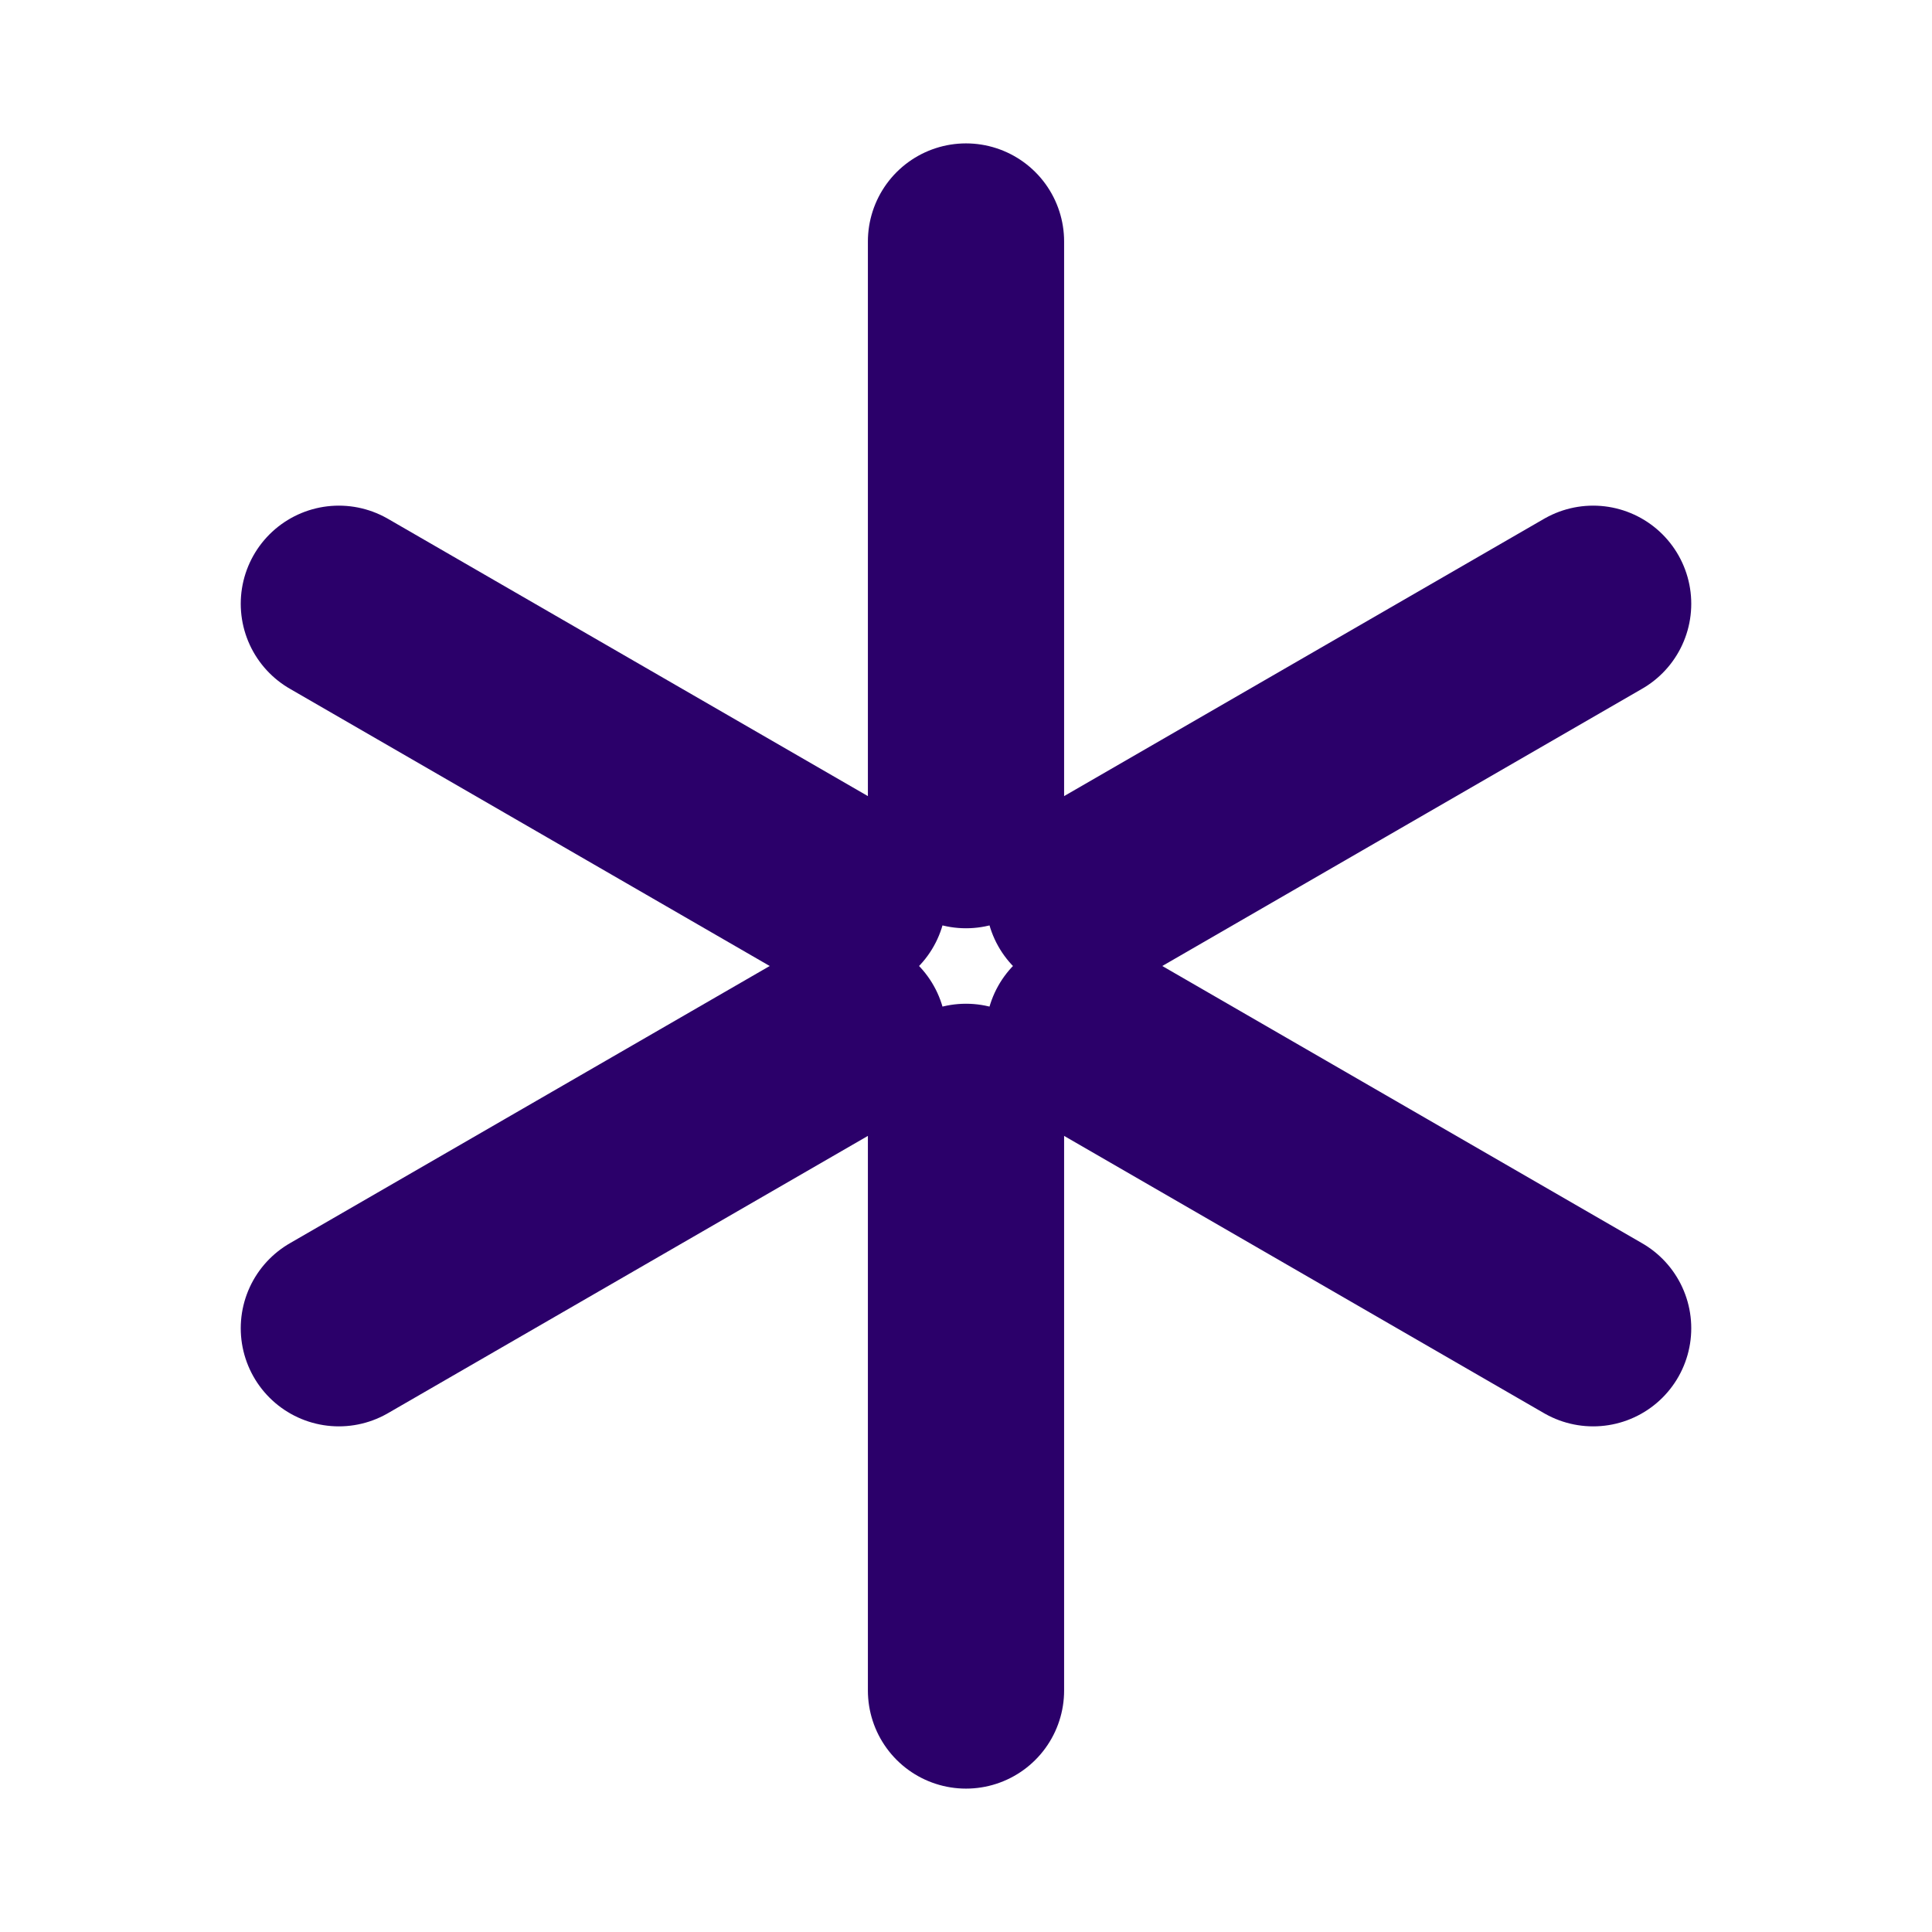
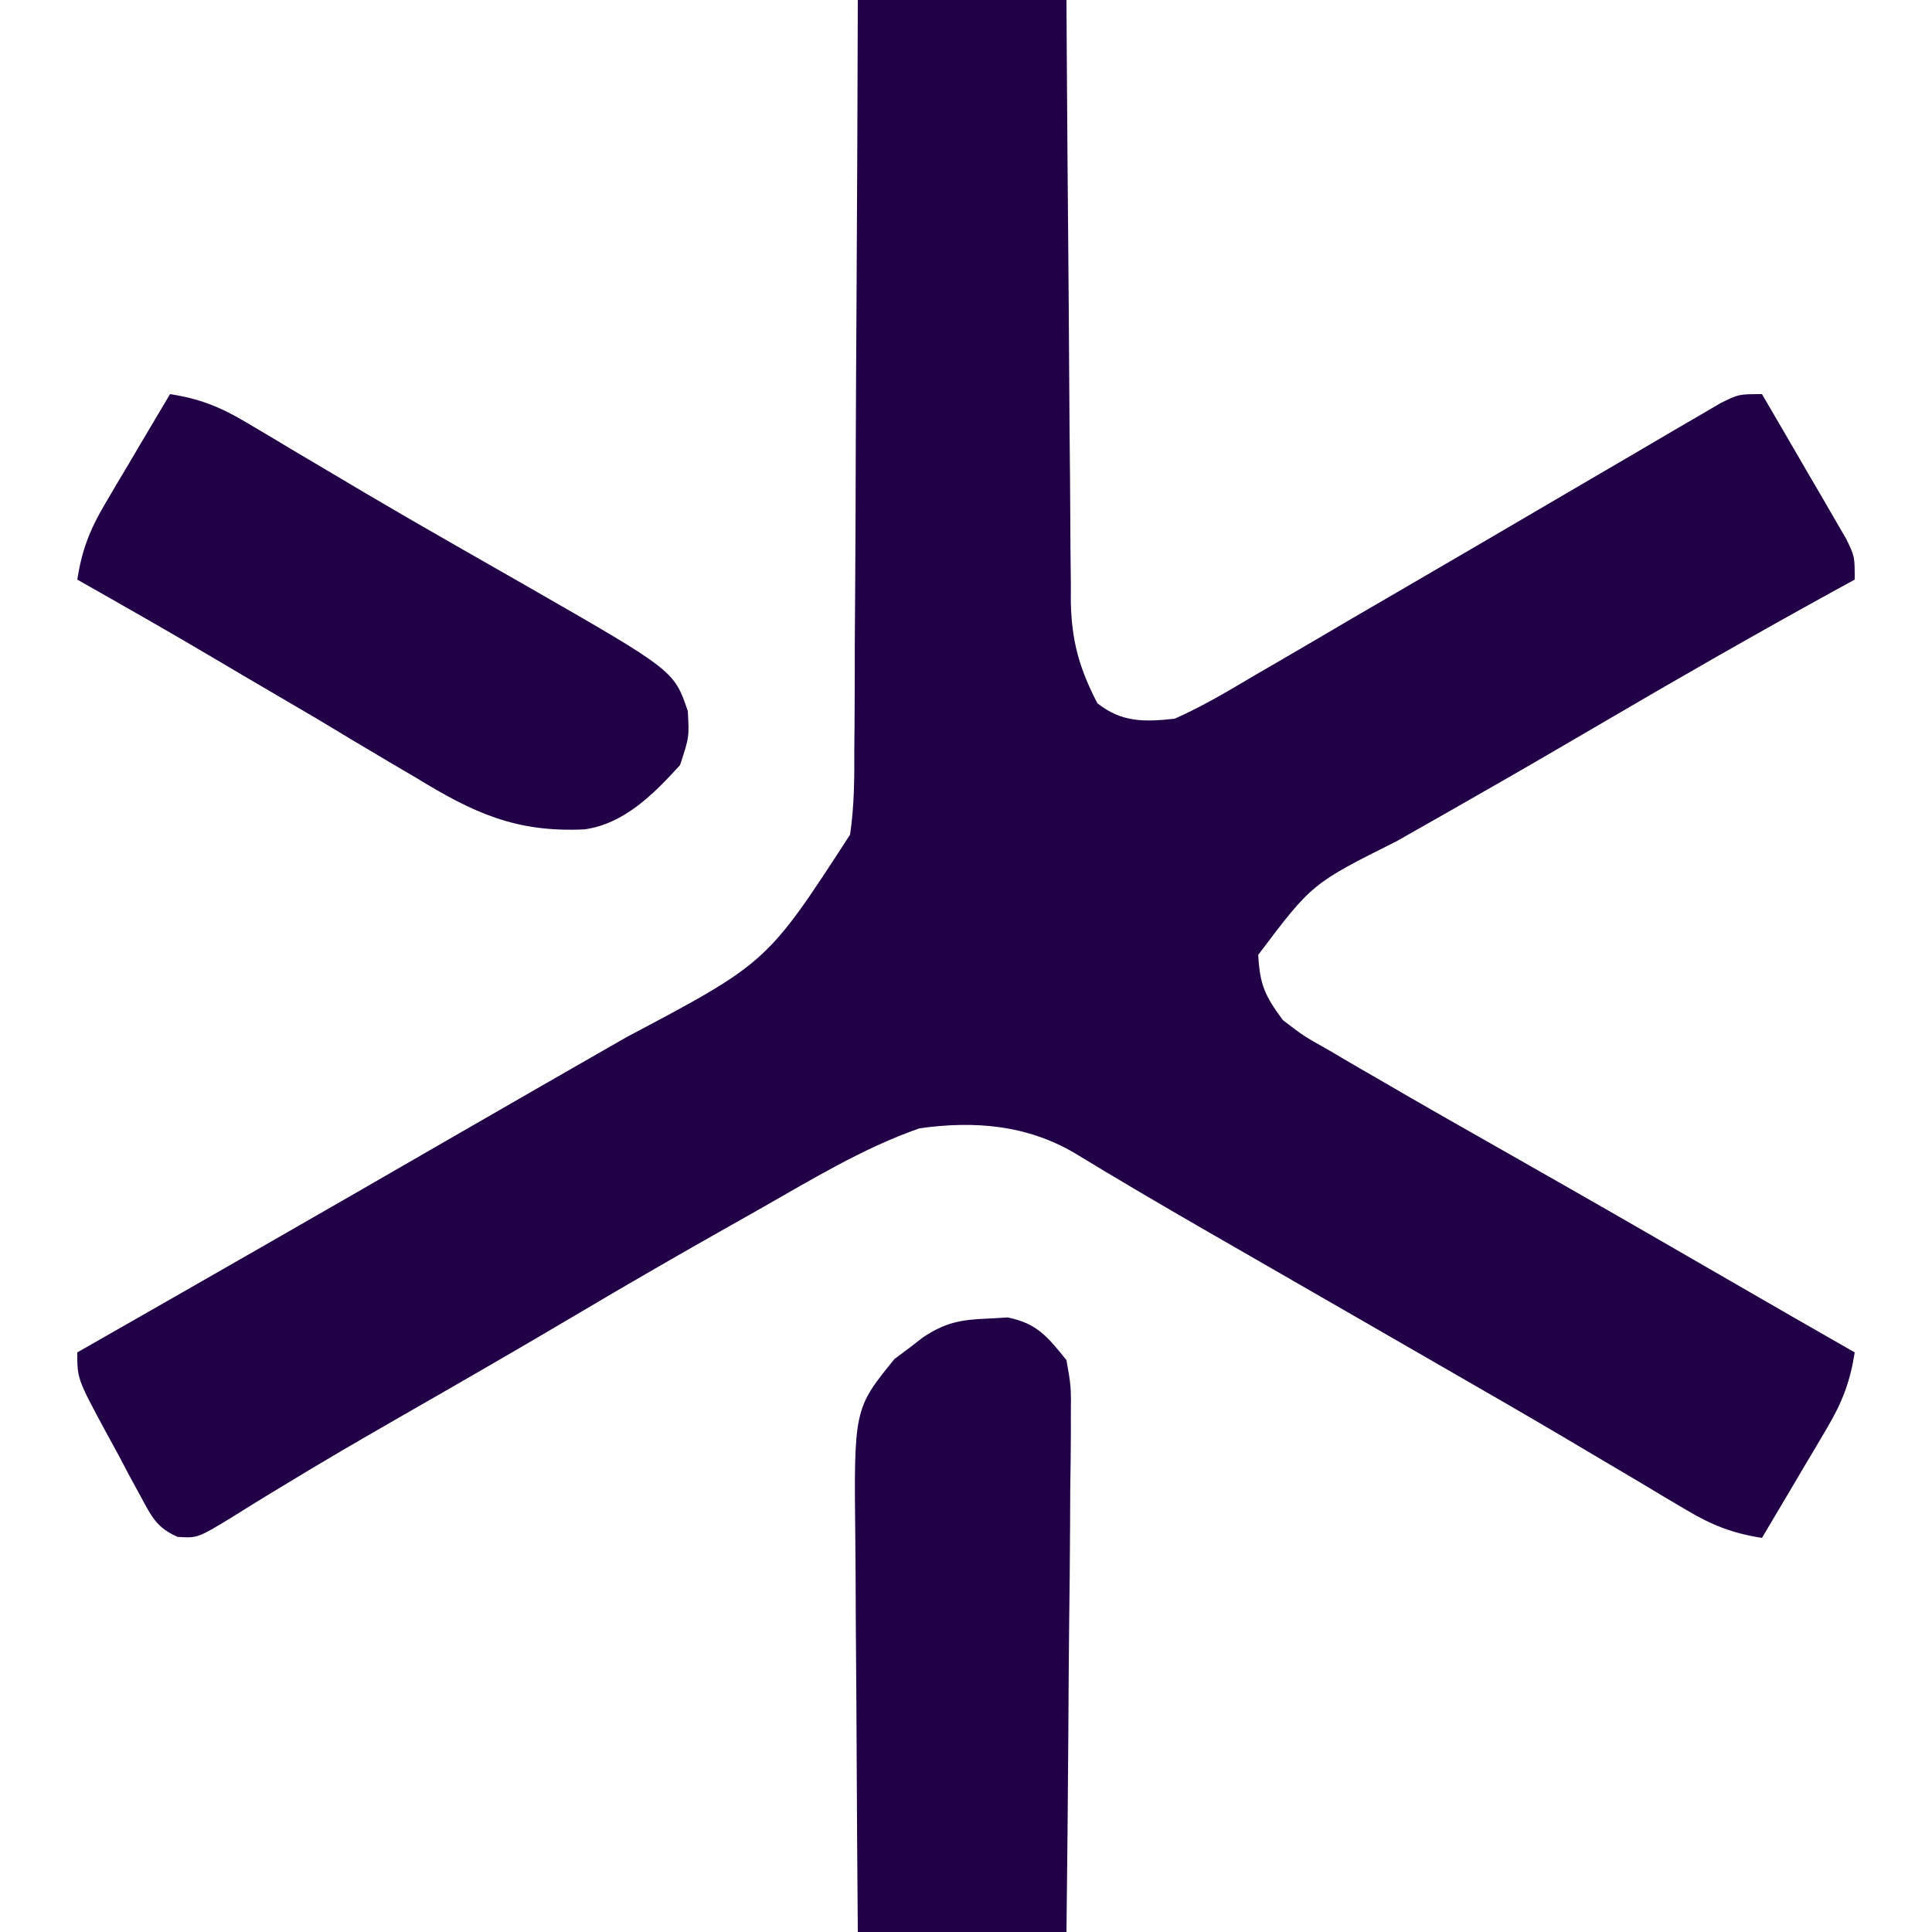
- <svg xmlns="http://www.w3.org/2000/svg" viewBox="0 0 256 256" role="img" aria-label="MathCo logo">
-   <rect width="256" height="256" fill="none" />
-   <g fill="none" stroke="#2b006a" stroke-linecap="round" stroke-width="26">
-     <path d="M128 110 L128 32" />
-     <path d="M143.6 119 L211.1 80" />
-     <path d="M143.6 137 L211.1 176" />
-     <path d="M128 146 L128 224" />
-     <path d="M112.4 137 L44.9 176" />
-     <path d="M112.4 119 L44.9 80" />
-   </g>
+ <svg xmlns="http://www.w3.org/2000/svg" version="1.1" width="250" height="250">
+   <path d="M0 0 C8.91 0 17.82 0 27 0 C27.022 3.762 27.022 3.762 27.044 7.6 C27.095 15.898 27.161 24.196 27.236 32.494 C27.28 37.524 27.32 42.553 27.346 47.583 C27.372 52.44 27.413 57.296 27.463 62.153 C27.48 64.003 27.491 65.853 27.498 67.703 C27.507 70.301 27.535 72.897 27.568 75.494 C27.566 76.255 27.565 77.015 27.563 77.798 C27.652 82.885 28.649 86.468 31 91 C34.146 93.495 37.092 93.43 41 93 C44.62 91.403 47.976 89.392 51.375 87.375 C52.385 86.79 53.395 86.204 54.436 85.601 C57.631 83.746 60.816 81.874 64 80 C65.977 78.848 67.955 77.697 69.934 76.547 C77.143 72.352 84.347 68.146 91.539 63.922 C94.544 62.157 97.553 60.4 100.564 58.646 C102.283 57.642 103.997 56.632 105.712 55.622 C106.752 55.017 107.792 54.412 108.863 53.789 C109.784 53.25 110.705 52.71 111.654 52.155 C114 51 114 51 117 51 C119.01 54.431 121.007 57.871 123 61.312 C123.572 62.289 124.145 63.265 124.734 64.271 C125.546 65.678 125.546 65.678 126.375 67.113 C126.878 67.977 127.38 68.841 127.898 69.732 C129 72 129 72 129 75 C127.979 75.559 126.958 76.119 125.906 76.695 C116.015 82.14 106.225 87.742 96.486 93.456 C90.997 96.674 85.496 99.868 79.969 103.02 C78.794 103.691 77.618 104.363 76.443 105.034 C74.208 106.311 71.969 107.583 69.729 108.85 C58.761 114.339 58.761 114.339 51.812 123.562 C52.026 127.481 52.7 128.869 55 132 C57.691 134.059 57.691 134.059 60.863 135.84 C61.437 136.18 62.011 136.519 62.602 136.87 C64.394 137.926 66.196 138.964 68 140 C69.078 140.627 70.156 141.253 71.267 141.899 C74.565 143.803 77.874 145.685 81.188 147.562 C83.633 148.953 86.078 150.346 88.523 151.738 C89.14 152.089 89.756 152.44 90.391 152.801 C98.133 157.21 105.847 161.67 113.561 166.127 C118.701 169.097 123.843 172.061 129 175 C128.423 178.713 127.406 181.417 125.496 184.645 C125.003 185.486 124.51 186.327 124.002 187.193 C123.228 188.49 123.228 188.49 122.438 189.812 C121.917 190.696 121.397 191.58 120.861 192.49 C119.581 194.664 118.293 196.834 117 199 C113.194 198.419 110.473 197.336 107.176 195.367 C106.243 194.816 105.311 194.265 104.35 193.698 C103.348 193.096 102.345 192.495 101.312 191.875 C99.14 190.589 96.967 189.304 94.793 188.02 C93.671 187.354 92.548 186.688 91.392 186.002 C85.993 182.815 80.559 179.689 75.125 176.562 C72.961 175.315 70.797 174.068 68.633 172.82 C65.25 170.872 61.867 168.923 58.483 166.976 C56.127 165.619 53.77 164.262 51.414 162.904 C49.21 161.635 47.006 160.366 44.801 159.098 C39.179 155.859 33.59 152.575 28.046 149.203 C21.828 145.548 15.079 145.009 8 146 C0.595 148.571 -6.209 152.777 -13 156.625 C-14.663 157.562 -14.663 157.562 -16.36 158.518 C-23.078 162.314 -29.761 166.162 -36.396 170.1 C-44.014 174.619 -51.694 179.03 -59.377 183.437 C-64.385 186.315 -69.376 189.207 -74.305 192.219 C-75.087 192.694 -75.87 193.169 -76.676 193.658 C-78.099 194.527 -79.516 195.405 -80.926 196.295 C-85.434 199.036 -85.434 199.036 -88.025 198.871 C-90.745 197.672 -91.393 196.23 -92.797 193.633 C-93.28 192.747 -93.764 191.862 -94.262 190.949 C-94.753 190.017 -95.244 189.085 -95.75 188.125 C-96.51 186.739 -96.51 186.739 -97.285 185.324 C-101 178.425 -101 178.425 -101 175 C-100.288 174.594 -99.576 174.188 -98.842 173.769 C-83.703 165.132 -68.579 156.469 -53.488 147.746 C-49.579 145.487 -45.667 143.233 -41.75 140.988 C-39.99 139.978 -38.231 138.968 -36.471 137.957 C-34.278 136.698 -32.084 135.44 -29.888 134.185 C-11.742 124.577 -11.742 124.577 -1 108 C-0.459 104.345 -0.435 100.754 -0.454 97.064 C-0.444 96.01 -0.433 94.955 -0.423 93.868 C-0.393 90.411 -0.392 86.954 -0.391 83.496 C-0.376 81.088 -0.359 78.679 -0.341 76.271 C-0.297 69.953 -0.277 63.635 -0.262 57.317 C-0.242 50.862 -0.2 44.407 -0.16 37.951 C-0.085 25.301 -0.037 12.651 0 0 Z " fill="#220047" transform="translate(111,0)" />
+   <path d="M0 0 C3.806 0.581 6.527 1.664 9.824 3.633 C10.758 4.185 11.692 4.736 12.654 5.305 C13.655 5.905 14.656 6.506 15.688 7.125 C17.838 8.399 19.989 9.673 22.141 10.945 C23.26 11.61 24.38 12.274 25.533 12.958 C29.021 15.019 32.531 17.042 36.047 19.055 C36.625 19.386 37.204 19.718 37.799 20.059 C40.591 21.659 43.385 23.255 46.18 24.848 C65.214 35.768 65.214 35.768 67 41 C67.188 44.375 67.188 44.375 66 48 C62.612 51.728 58.755 55.629 53.608 56.322 C44.744 56.737 39.266 54.195 31.812 49.625 C30.183 48.669 30.183 48.669 28.52 47.693 C25.333 45.817 22.166 43.91 19 42 C17.367 41.038 15.731 40.08 14.094 39.125 C11.335 37.516 8.582 35.897 5.836 34.266 C-0.065 30.767 -6.033 27.385 -12 24 C-11.423 20.287 -10.406 17.583 -8.496 14.355 C-8.003 13.514 -7.51 12.673 -7.002 11.807 C-6.228 10.51 -6.228 10.51 -5.438 9.188 C-4.917 8.304 -4.397 7.42 -3.861 6.51 C-2.581 4.336 -1.293 2.166 0 0 Z " fill="#220047" transform="translate(22,51)" />
+   <path d="M0 0 C0.852 -0.049 1.704 -0.098 2.582 -0.148 C6.404 0.619 7.758 2.378 10.188 5.375 C10.789 8.786 10.789 8.786 10.755 12.736 C10.756 13.458 10.757 14.181 10.757 14.925 C10.754 17.301 10.715 19.675 10.676 22.051 C10.666 23.703 10.659 25.355 10.654 27.007 C10.635 31.345 10.586 35.683 10.531 40.022 C10.48 44.453 10.457 48.884 10.432 53.314 C10.378 62.002 10.29 70.688 10.188 79.375 C1.278 79.375 -7.633 79.375 -16.812 79.375 C-16.876 71.323 -16.936 63.273 -16.968 55.221 C-16.984 51.471 -17.005 47.721 -17.039 43.97 C-17.072 40.352 -17.089 36.735 -17.097 33.116 C-17.103 31.742 -17.113 30.368 -17.13 28.994 C-17.327 11.695 -17.327 11.695 -12.059 5.219 C-11.462 4.775 -10.865 4.332 -10.25 3.875 C-9.651 3.411 -9.051 2.947 -8.434 2.469 C-5.525 0.506 -3.488 0.136 0 0 Z " fill="#220047" transform="translate(127.8125,170.625)" />
</svg>
